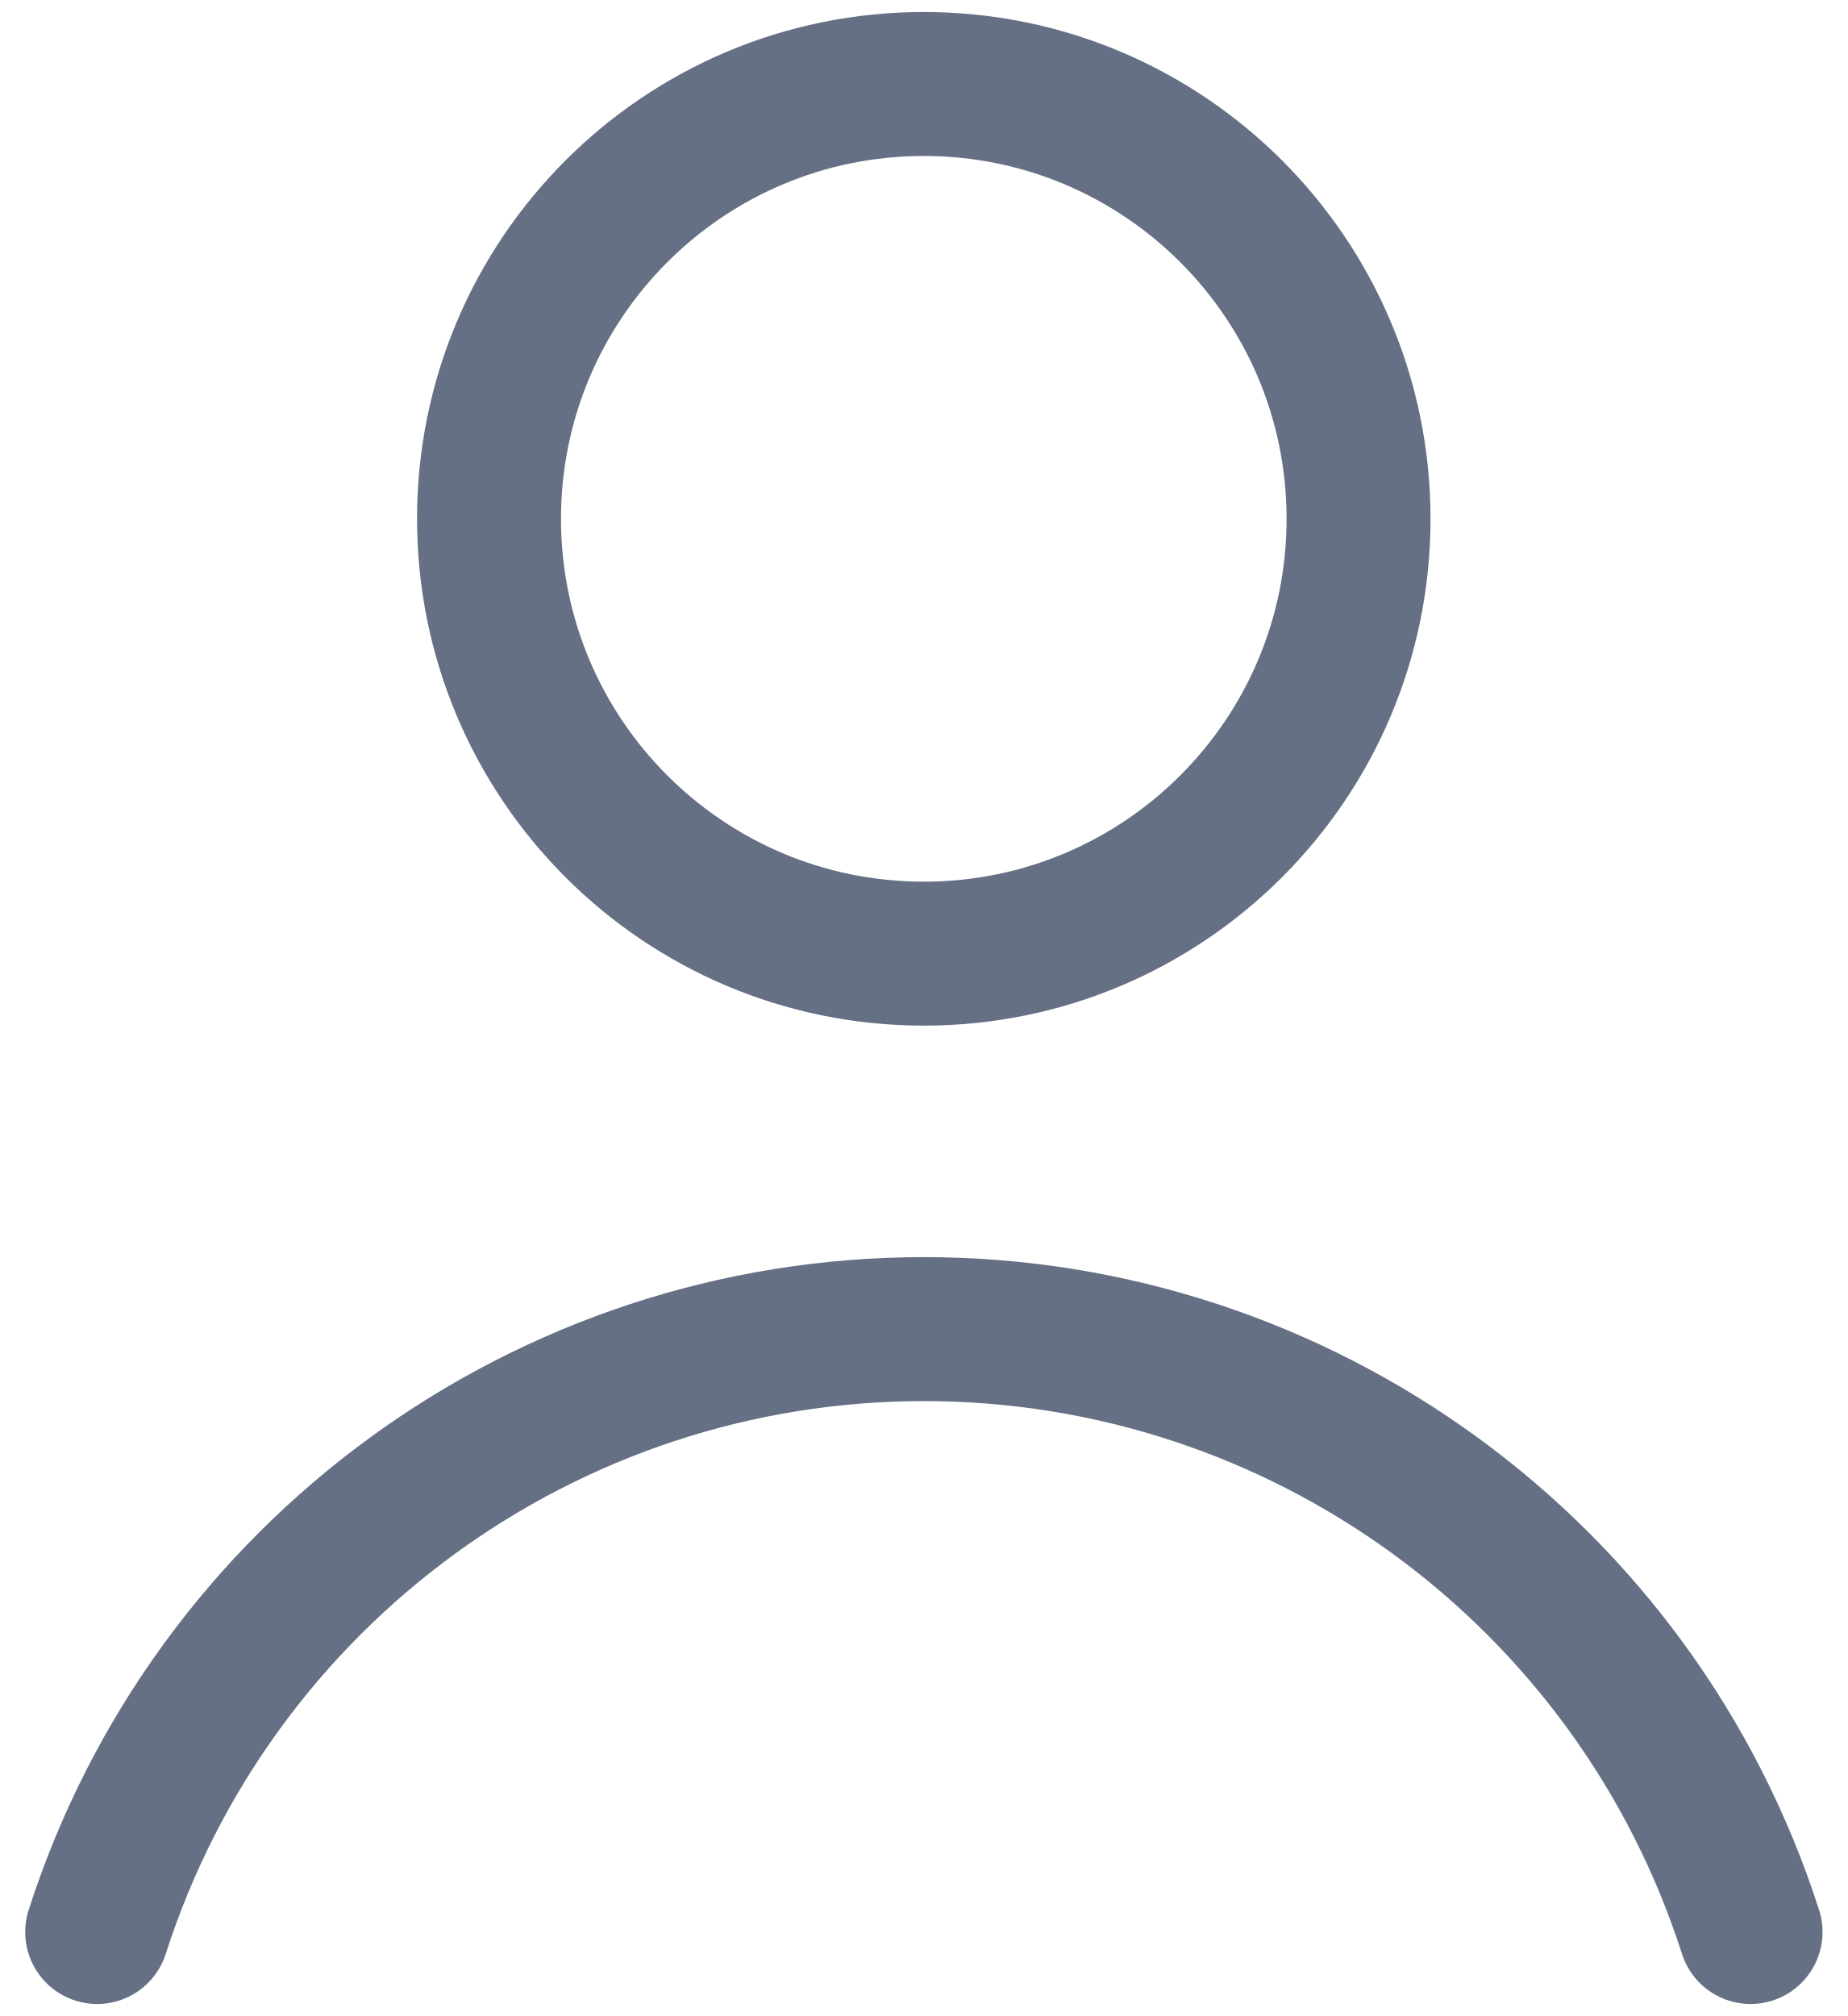
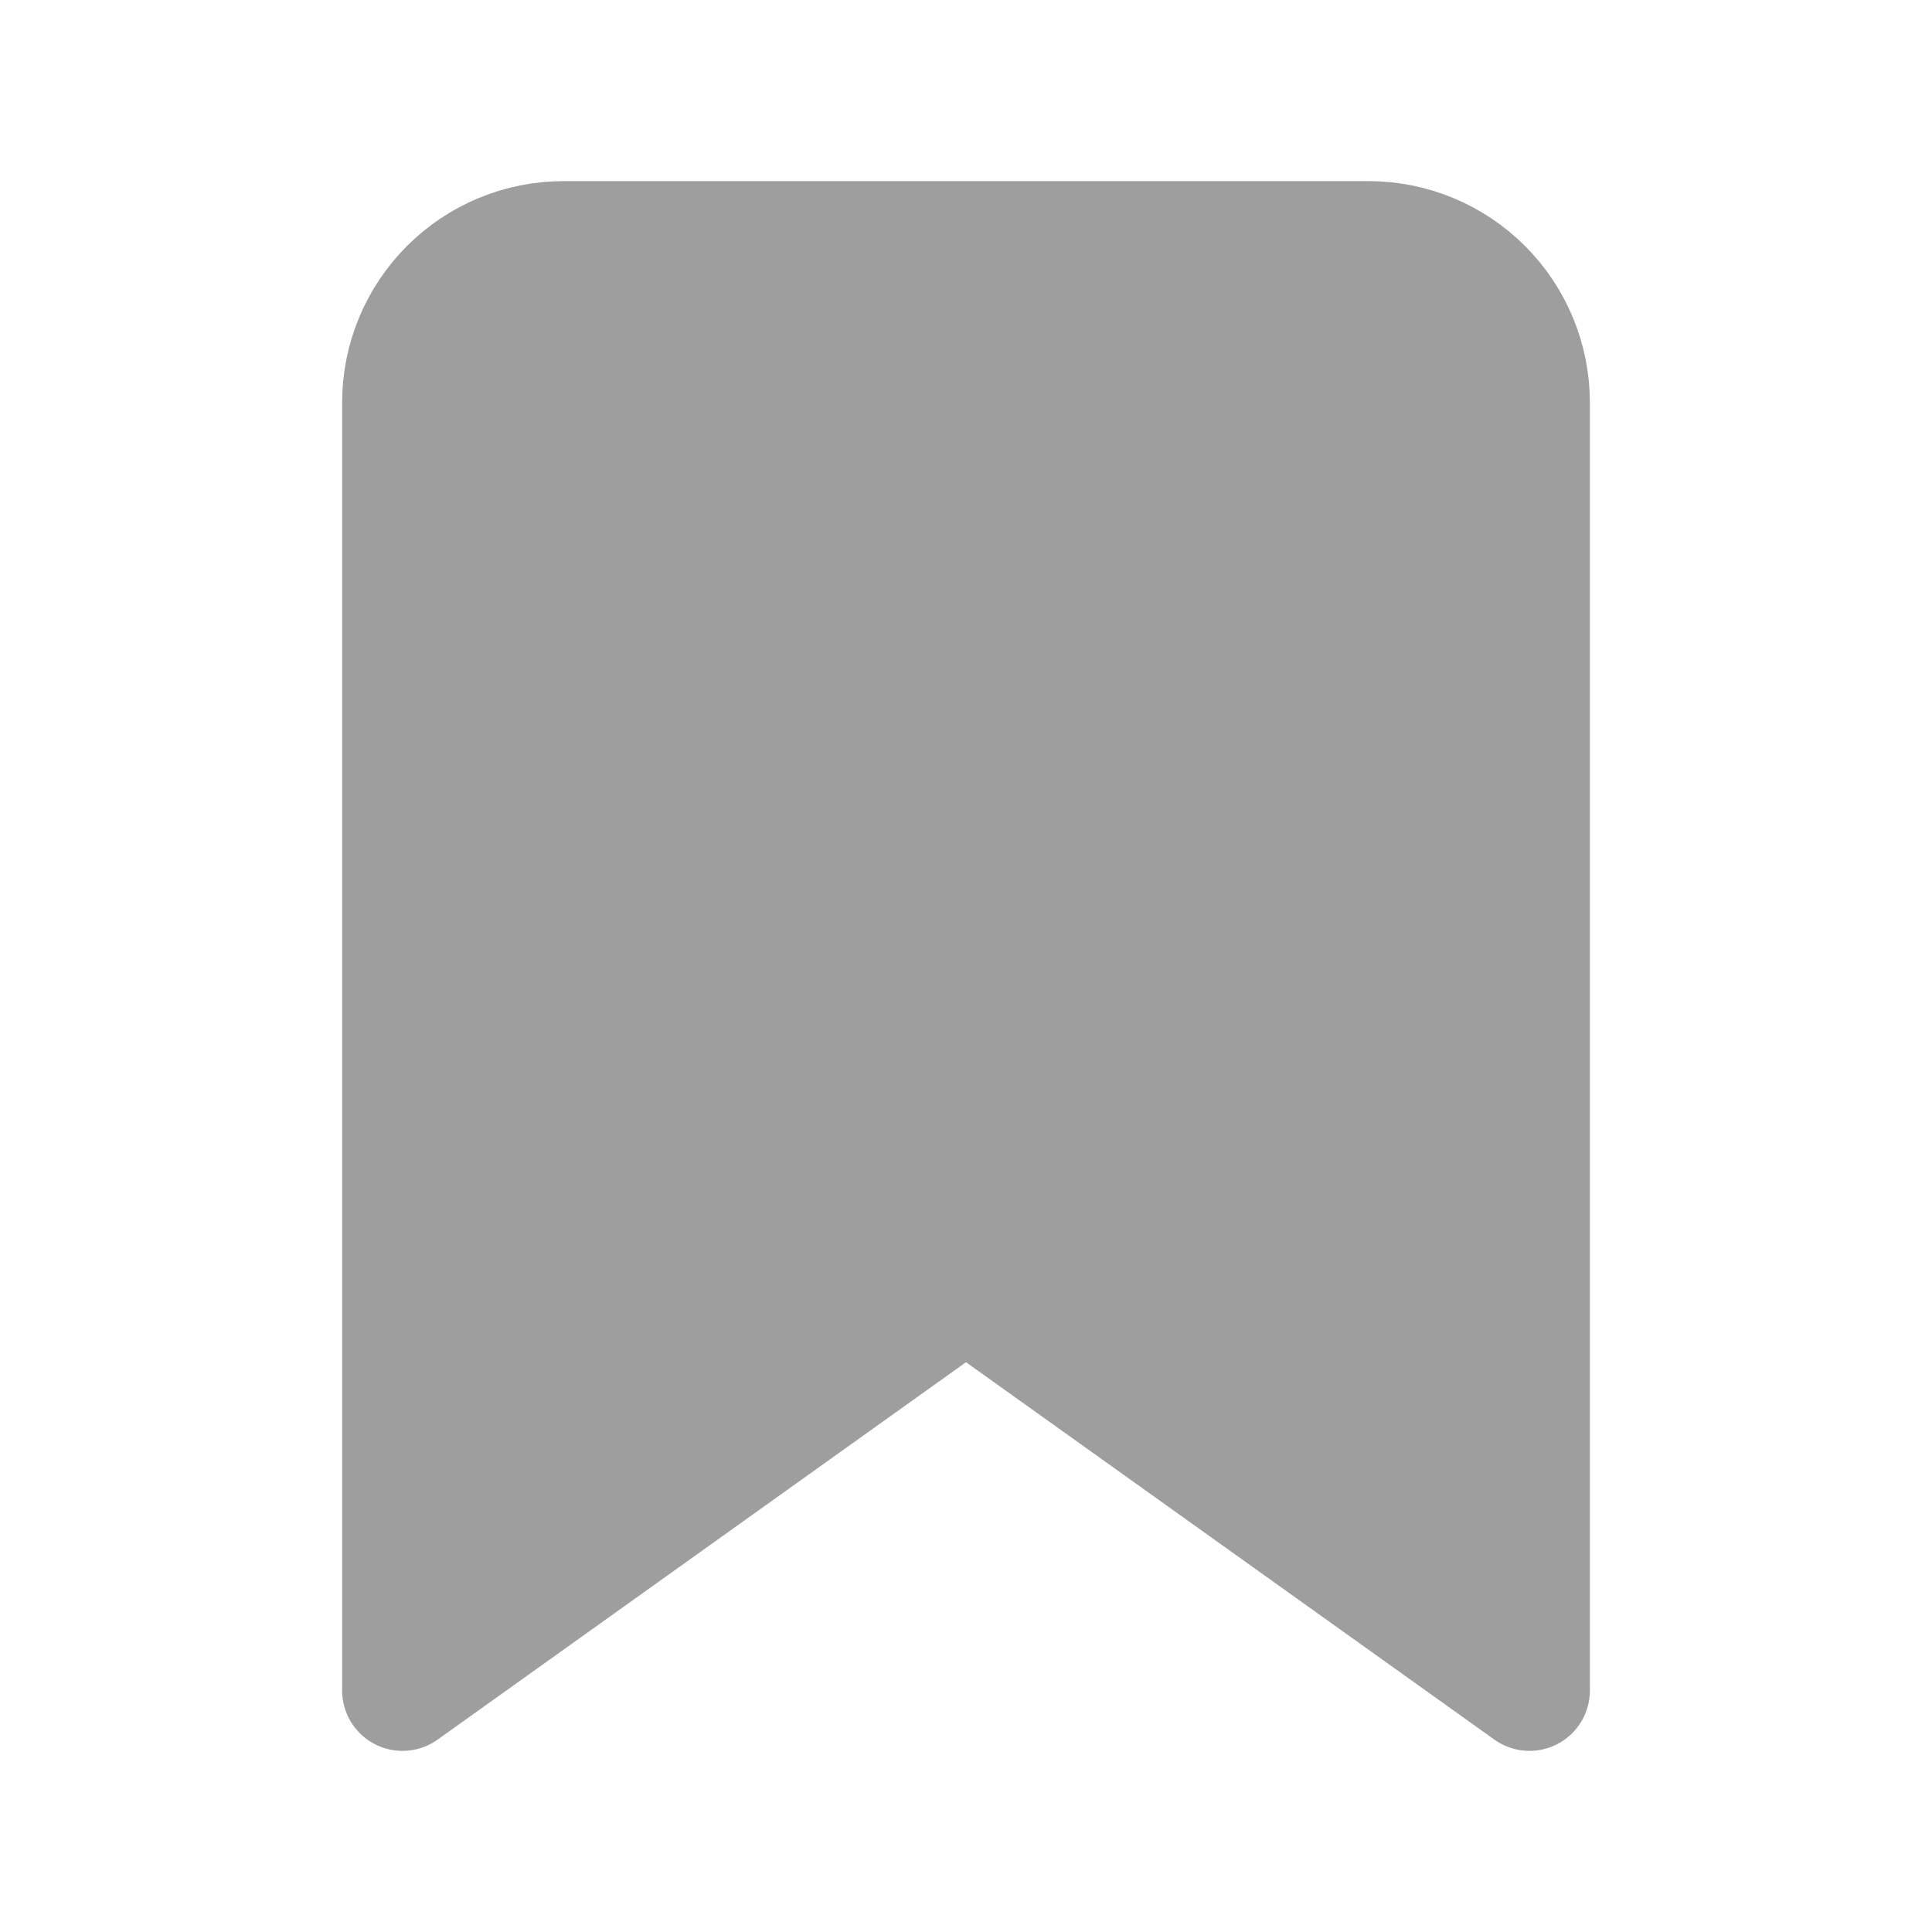
- <svg xmlns="http://www.w3.org/2000/svg" width="22" height="24" fill="none">
-   <path stroke="#667085" stroke-linecap="round" stroke-linejoin="round" stroke-width="1.714" d="M10.999 11.353a5.176 5.176 0 1 0 0-10.353 5.176 5.176 0 0 0 0 10.353ZM20.843 23a10.338 10.338 0 0 0-19.686 0" />
+ <svg xmlns="http://www.w3.org/2000/svg" width="24" height="24" viewBox="0 0 24 24" fill="none">
+   <path d="M19 21L12 16L5 21V5C5 4.47 5.211 3.961 5.586 3.586C5.961 3.211 6.47 3 7 3H17C17.53 3 18.039 3.211 18.414 3.586C18.789 3.961 19 4.47 19 5V21Z" fill="#9E9E9E" stroke="#9E9E9E" stroke-width="1.5" stroke-linecap="round" stroke-linejoin="round" />
</svg>
